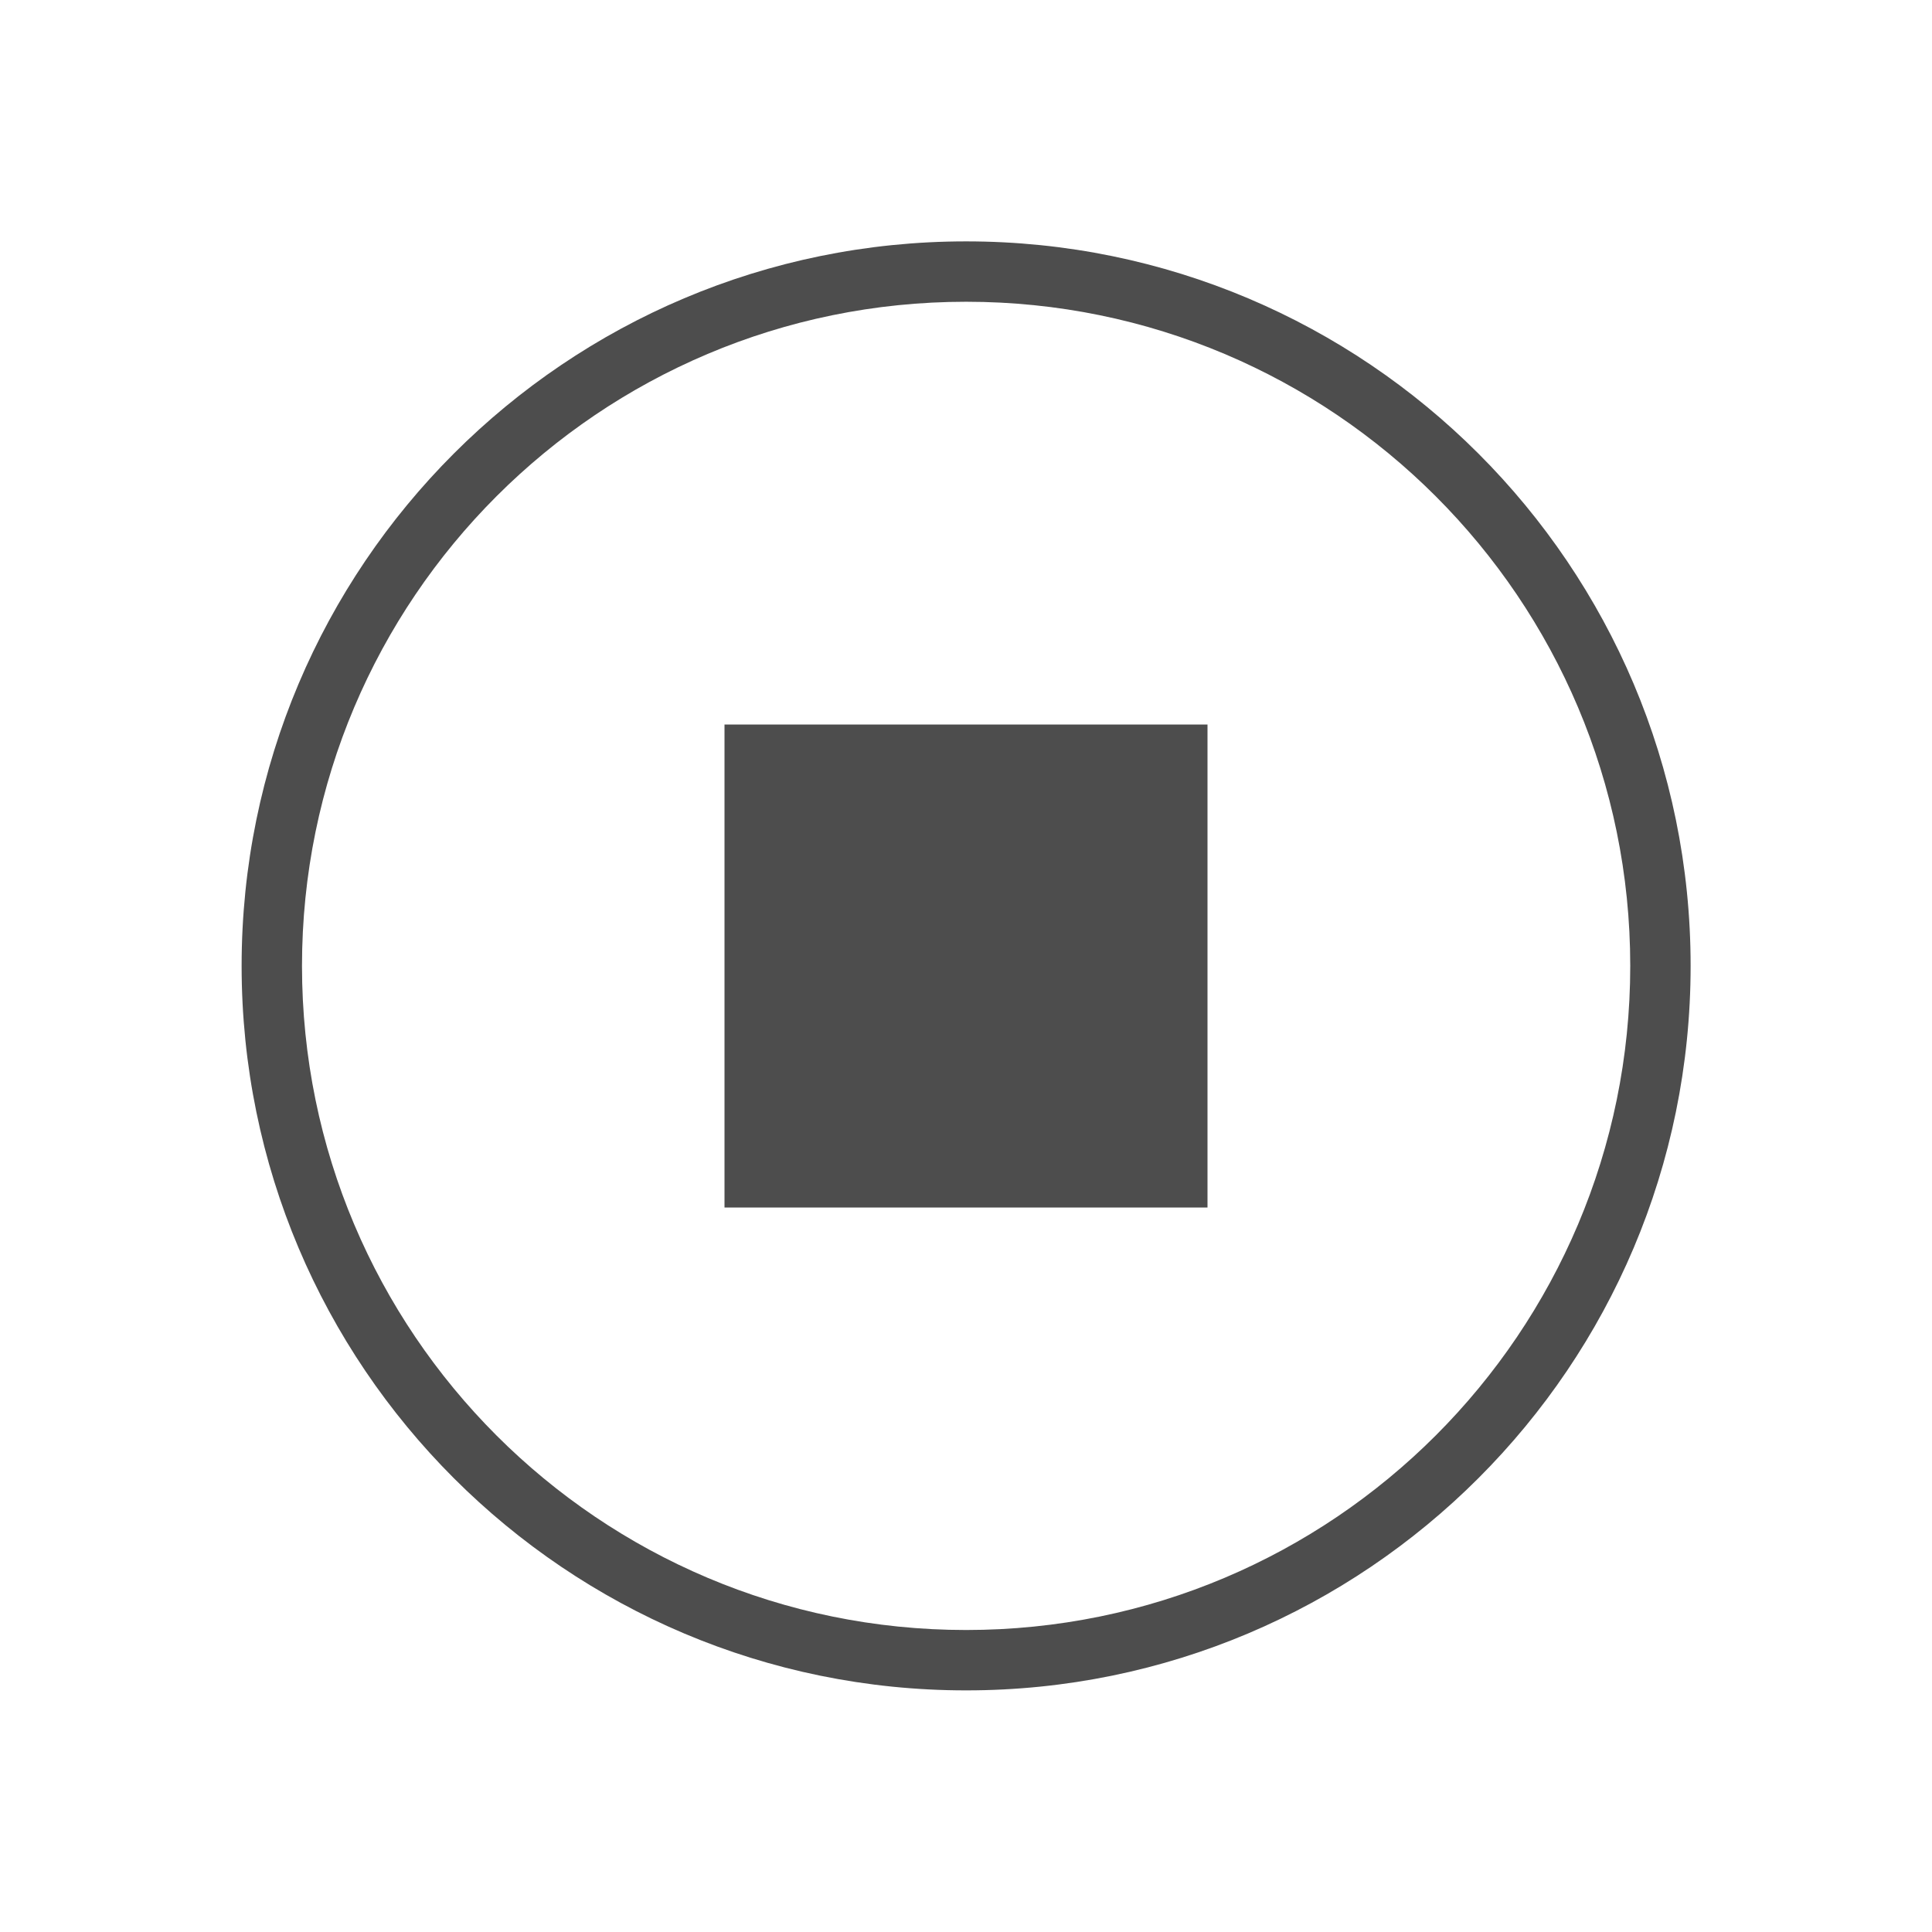
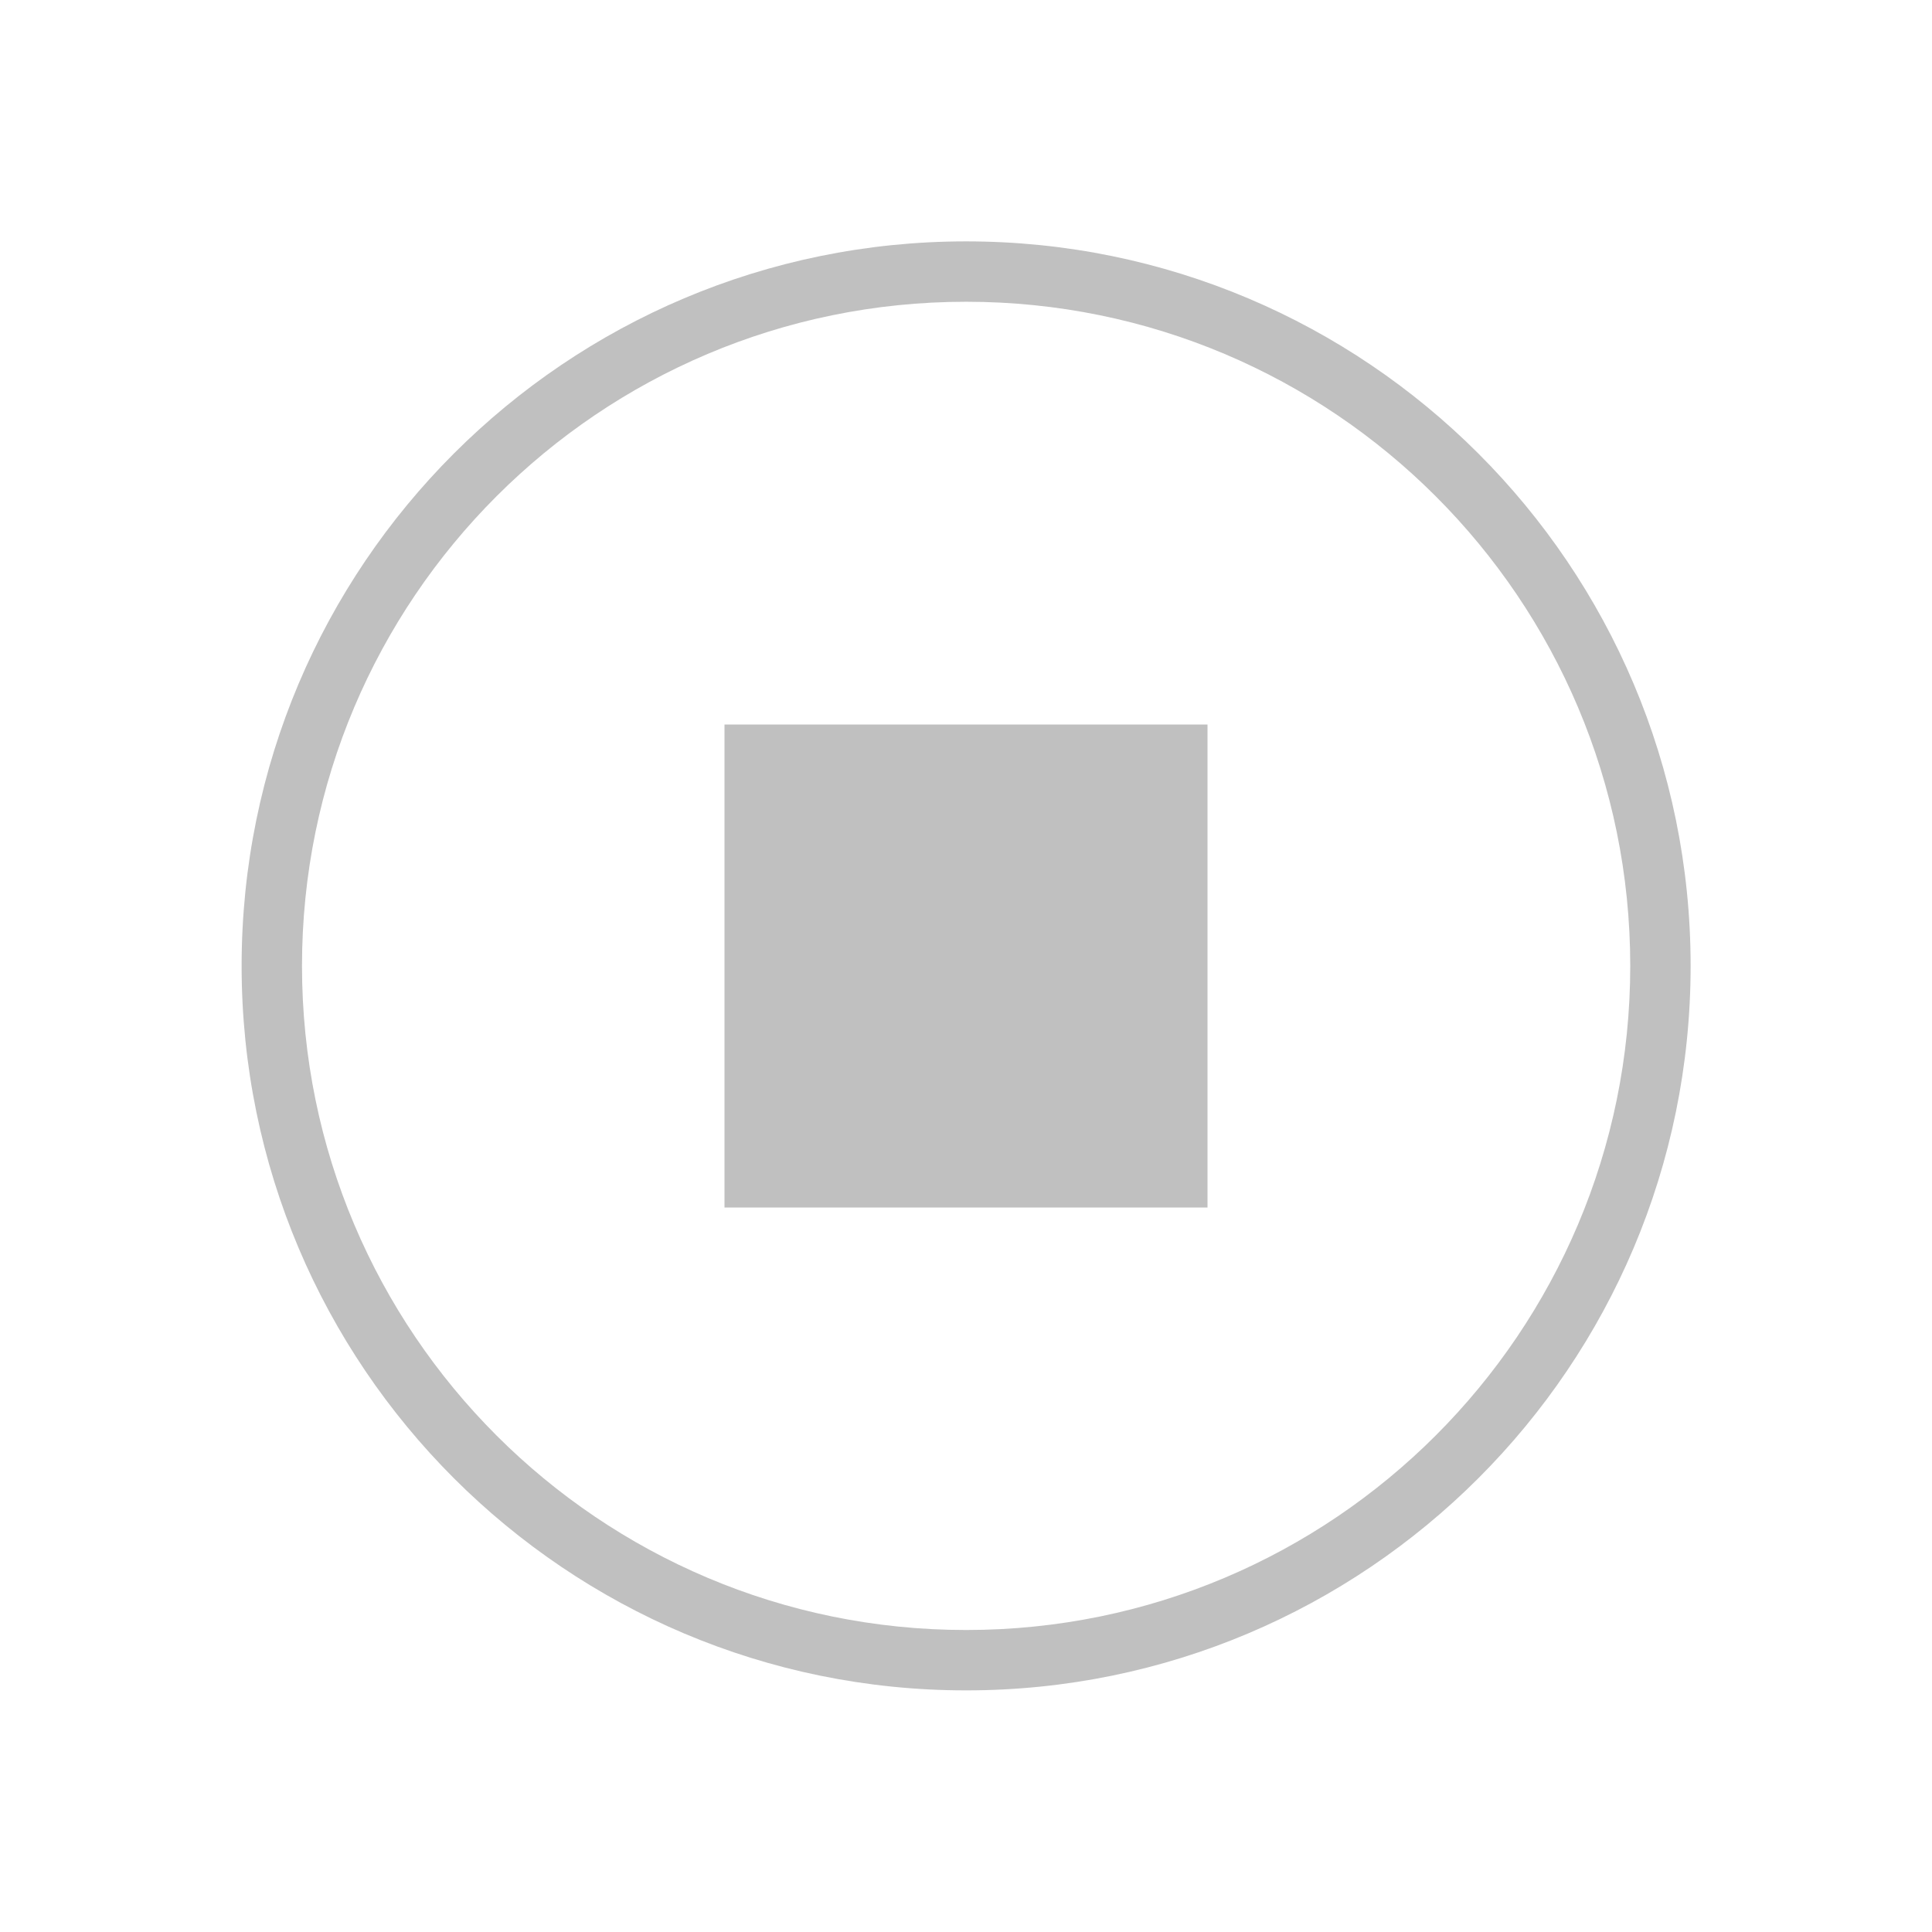
<svg xmlns="http://www.w3.org/2000/svg" viewBox="0 0 32 32">
  <defs id="defs3051">
    <style type="text/css" id="current-color-scheme">
      .ColorScheme-Text {
-         color:#4d4d4d;
+         color:#c0c0c0;
      }
      </style>
  </defs>
  <path style="fill:currentColor;fill-opacity:1;stroke:none" d="M 16.002 3.998 A 12 12 0 0 0 4.002 15.998 A 12 12 0 0 0 16.002 27.998 A 12 12 0 0 0 28.002 15.998 A 12 12 0 0 0 16.002 3.998 z M 16.002 4.998 A 11 11 0 0 1 27.002 15.998 A 11 11 0 0 1 16.002 26.998 A 11 11 0 0 1 5.002 15.998 A 11 11 0 0 1 16.002 4.998 z M 12 12 L 12 20 L 20 20 L 20 12 L 12 12 z " id="path91" class="ColorScheme-Text" />
</svg>
